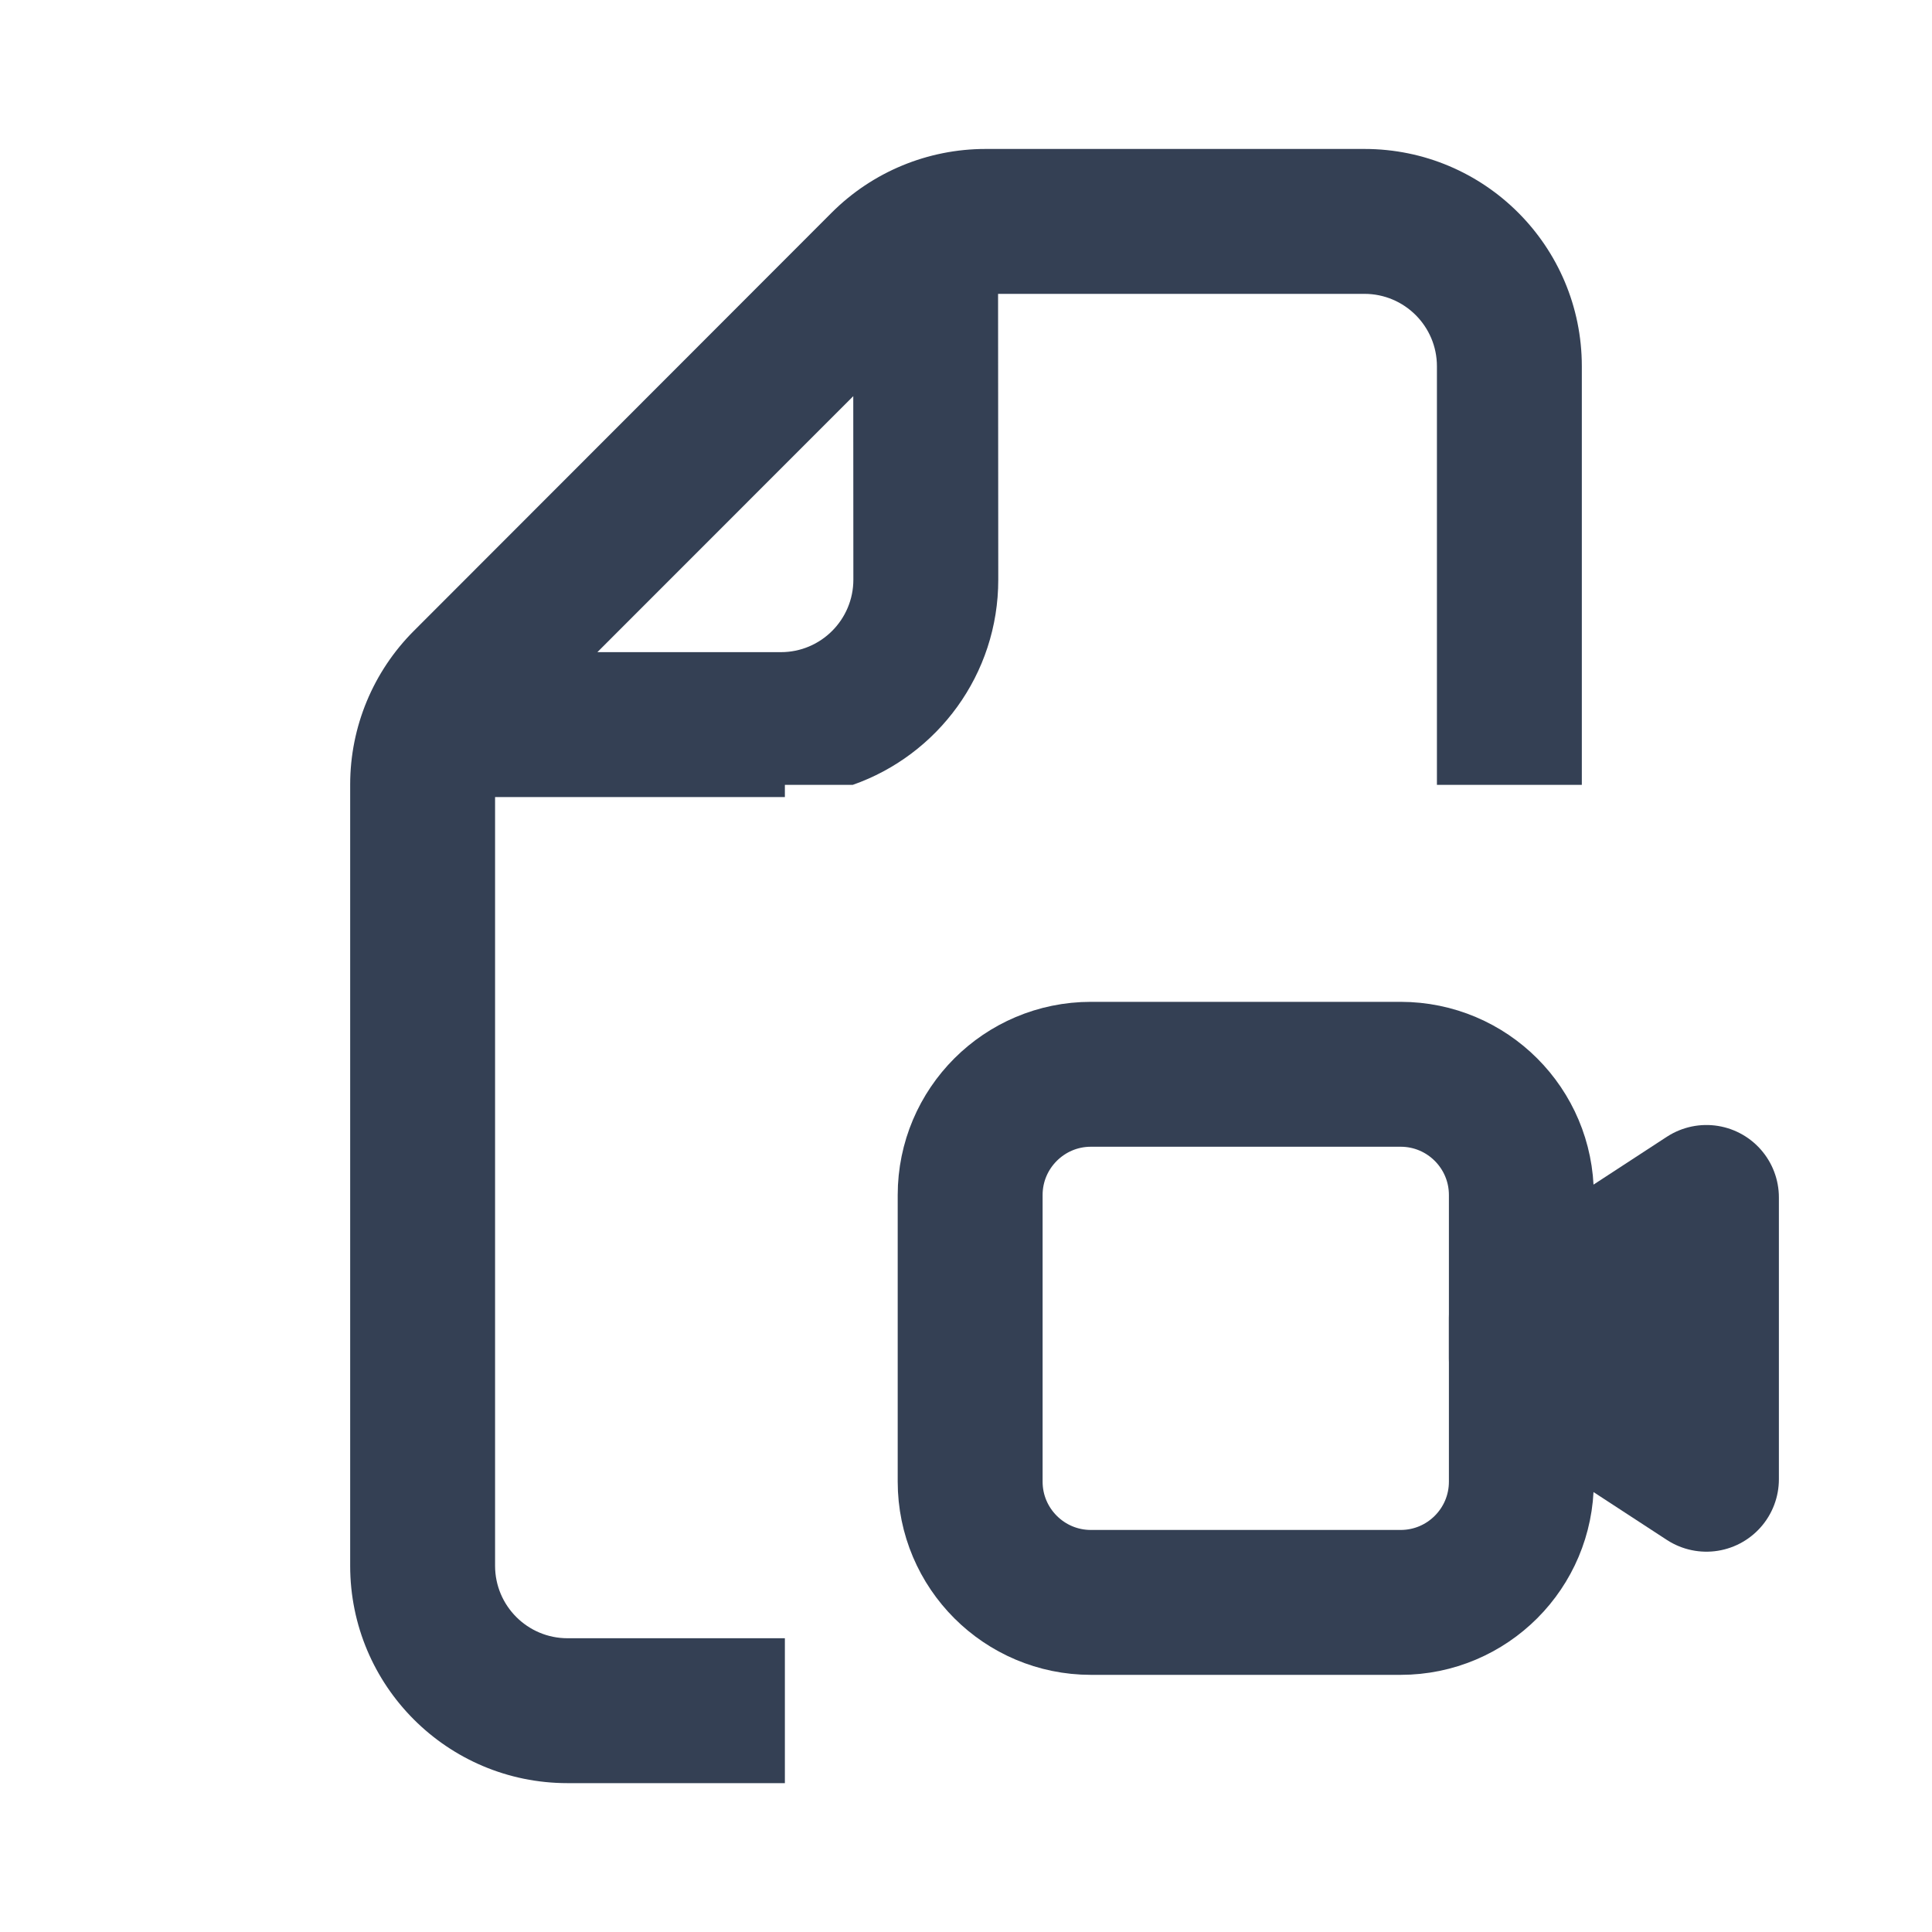
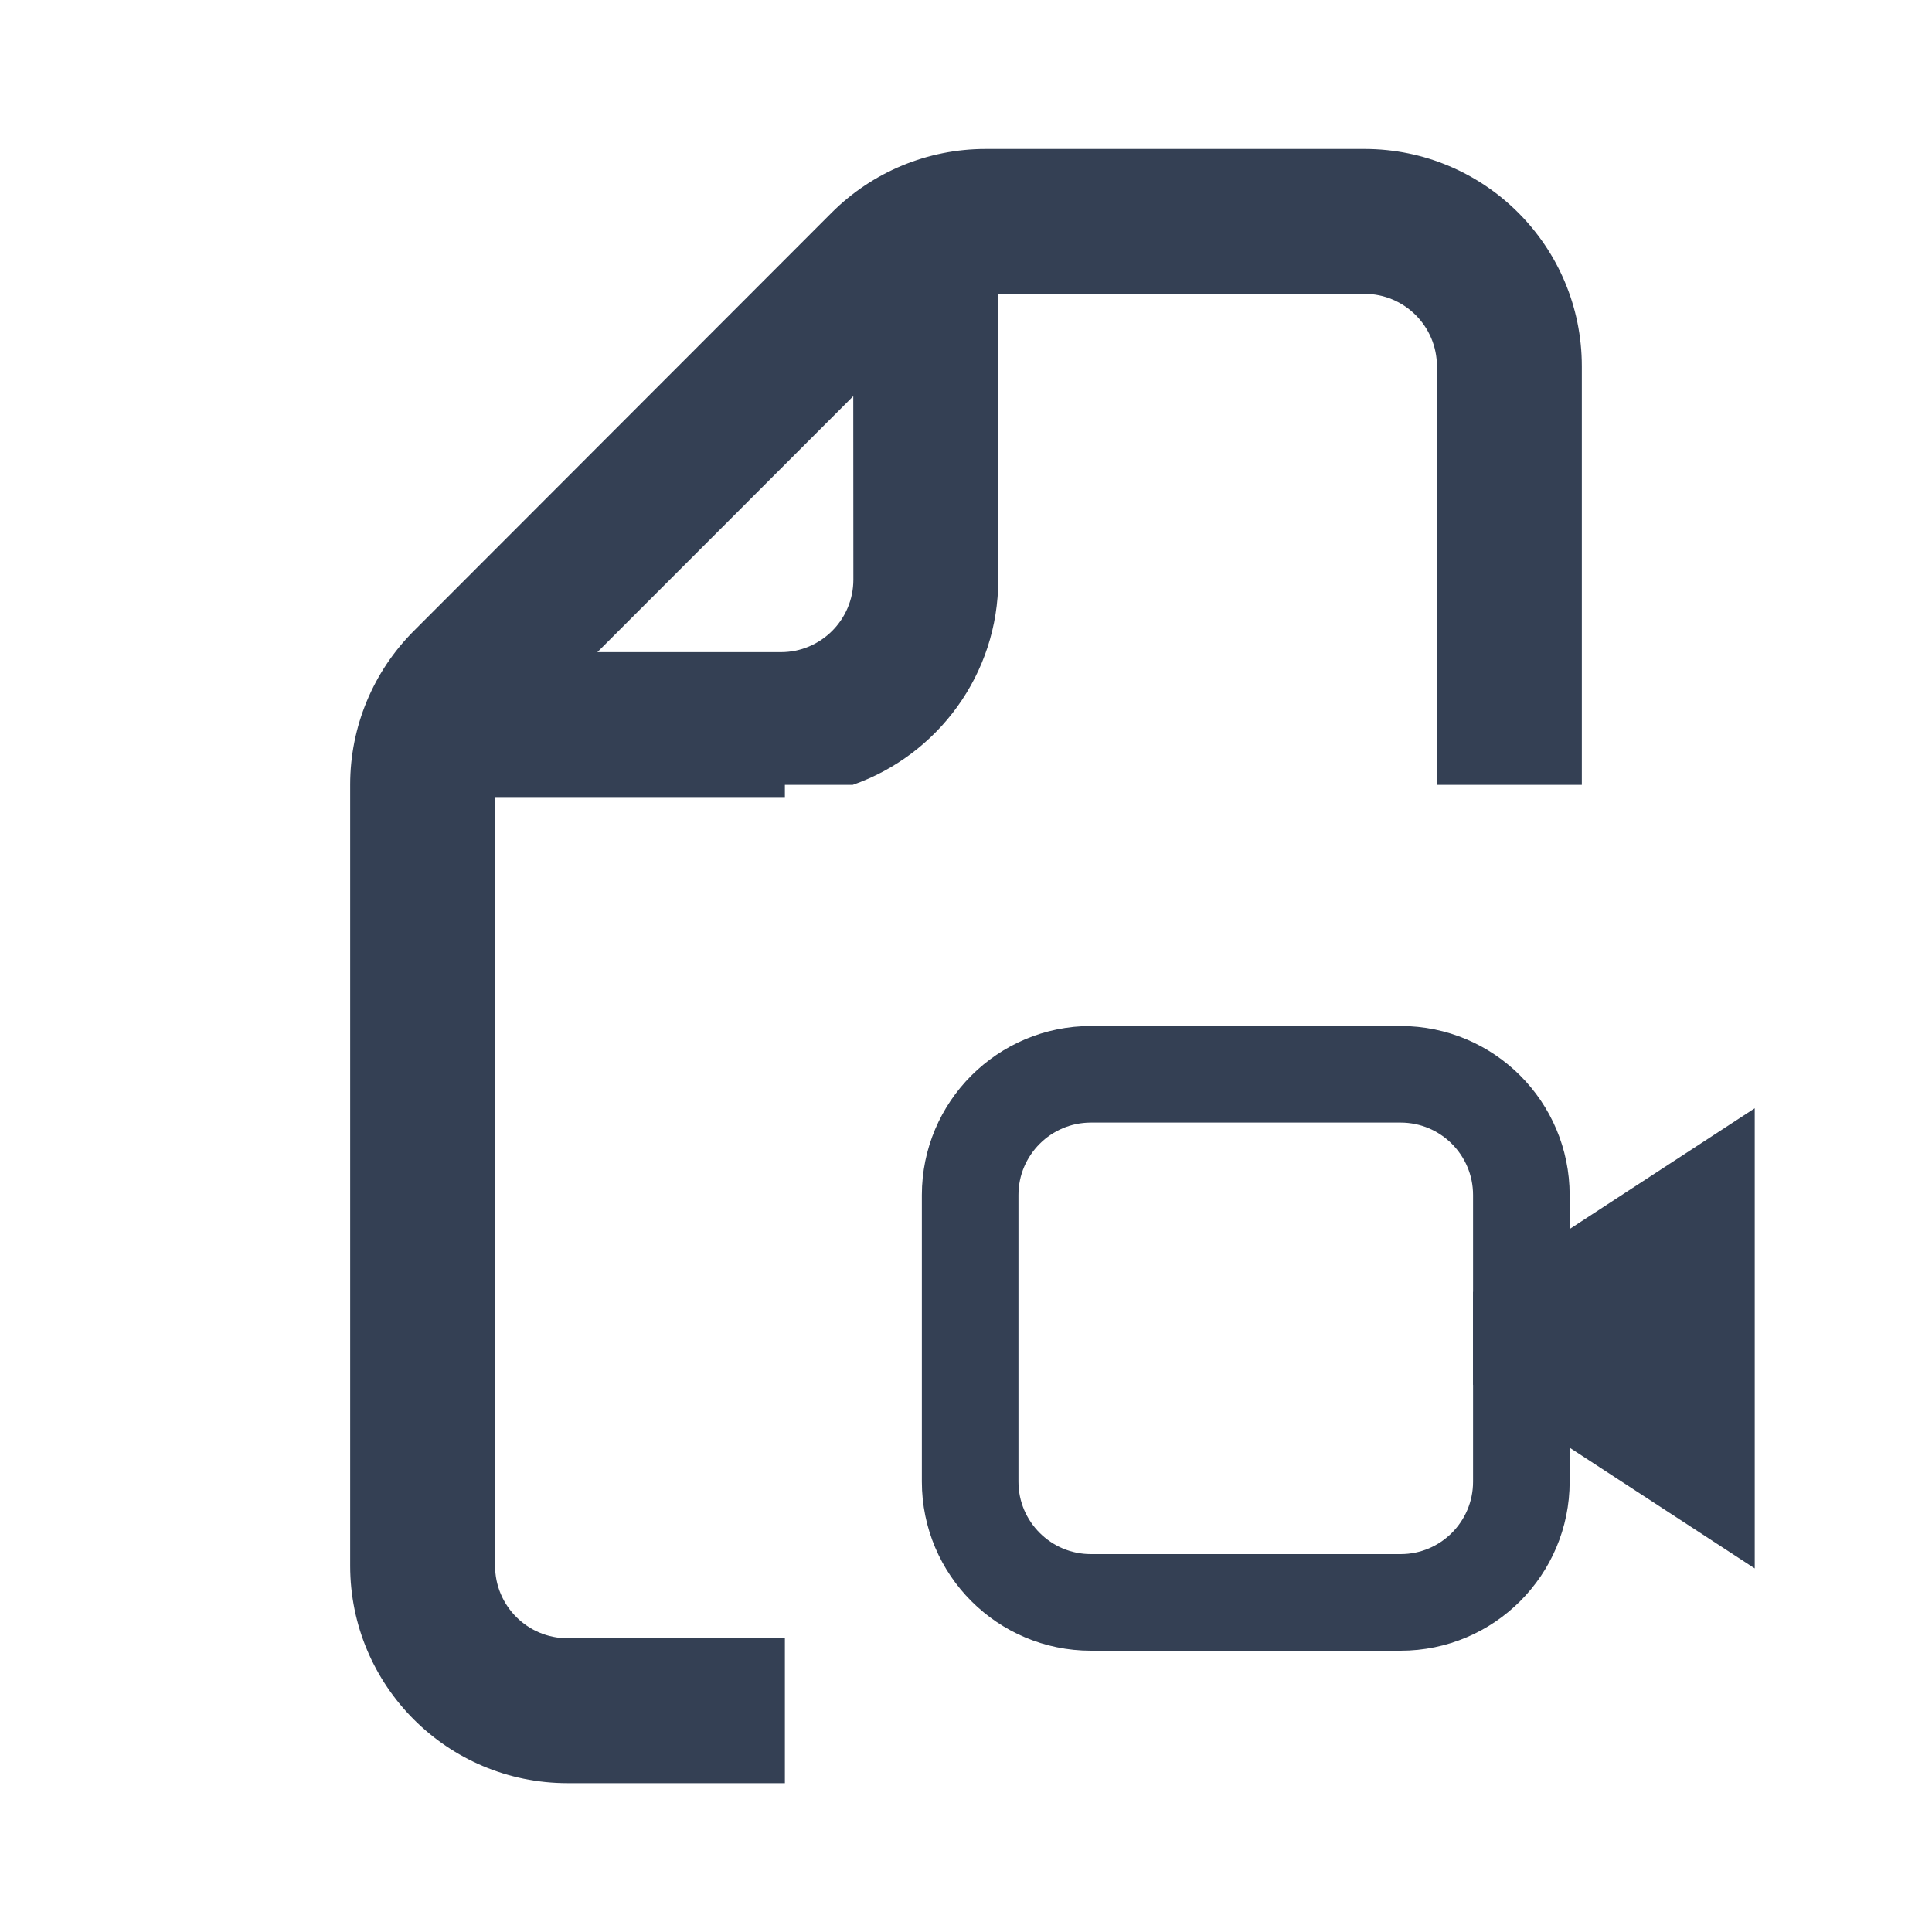
<svg xmlns="http://www.w3.org/2000/svg" width="20" height="20" viewBox="0 0 20 20" fill="none">
  <path d="M15.749 13.646L17.665 12.396V15.313L15.749 14.063V13.646Z" fill="#344054" />
-   <path d="M10.043 12.371C10.043 11.681 10.603 11.121 11.293 11.121H14.499C15.19 11.121 15.749 11.681 15.749 12.371V15.338C15.749 16.028 15.19 16.588 14.499 16.588H11.293C10.603 16.588 10.043 16.028 10.043 15.338V12.371Z" stroke="#344054" stroke-width="1.5" stroke-linejoin="round" />
-   <path d="M15.749 13.646L17.665 12.396V15.313L15.749 14.063V13.646Z" stroke="#344054" stroke-width="1.5" stroke-linejoin="round" />
-   <path fill-rule="evenodd" clip-rule="evenodd" d="M8.125 18.459V16.959H5.875C5.461 16.959 5.125 16.623 5.125 16.209V8.251H8.084C8.098 8.251 8.111 8.251 8.125 8.251V8.125H8.827C9.705 7.818 10.335 6.982 10.334 5.999L10.332 3.042H14.125C14.539 3.042 14.875 3.378 14.875 3.792V8.125H16.375V3.792C16.375 2.549 15.368 1.542 14.125 1.542H10.202C9.605 1.542 9.032 1.779 8.61 2.201L4.284 6.531C3.862 6.953 3.625 7.525 3.625 8.121V16.209C3.625 17.451 4.632 18.459 5.875 18.459H8.125ZM6.184 6.751L8.833 4.101L8.834 6C8.834 6.415 8.498 6.751 8.084 6.751H6.184Z" fill="#344054" />
+   <path d="M10.043 12.371C10.043 11.681 10.603 11.121 11.293 11.121H14.499C15.19 11.121 15.749 11.681 15.749 12.371V15.338C15.749 16.028 15.19 16.588 14.499 16.588H11.293C10.603 16.588 10.043 16.028 10.043 15.338V12.371Z" stroke="#344054" strokeWidth="1.5" strokeLinejoin="round" />
+   <path d="M15.749 13.646L17.665 12.396V15.313L15.749 14.063V13.646Z" stroke="#344054" strokeWidth="1.5" strokeLinejoin="round" />
+   <path fillRule="evenodd" clipRule="evenodd" d="M8.125 18.459V16.959H5.875C5.461 16.959 5.125 16.623 5.125 16.209V8.251H8.084C8.098 8.251 8.111 8.251 8.125 8.251V8.125H8.827C9.705 7.818 10.335 6.982 10.334 5.999L10.332 3.042H14.125C14.539 3.042 14.875 3.378 14.875 3.792V8.125H16.375V3.792C16.375 2.549 15.368 1.542 14.125 1.542H10.202C9.605 1.542 9.032 1.779 8.61 2.201L4.284 6.531C3.862 6.953 3.625 7.525 3.625 8.121V16.209C3.625 17.451 4.632 18.459 5.875 18.459H8.125ZM6.184 6.751L8.833 4.101L8.834 6C8.834 6.415 8.498 6.751 8.084 6.751H6.184Z" fill="#344054" />
</svg>
